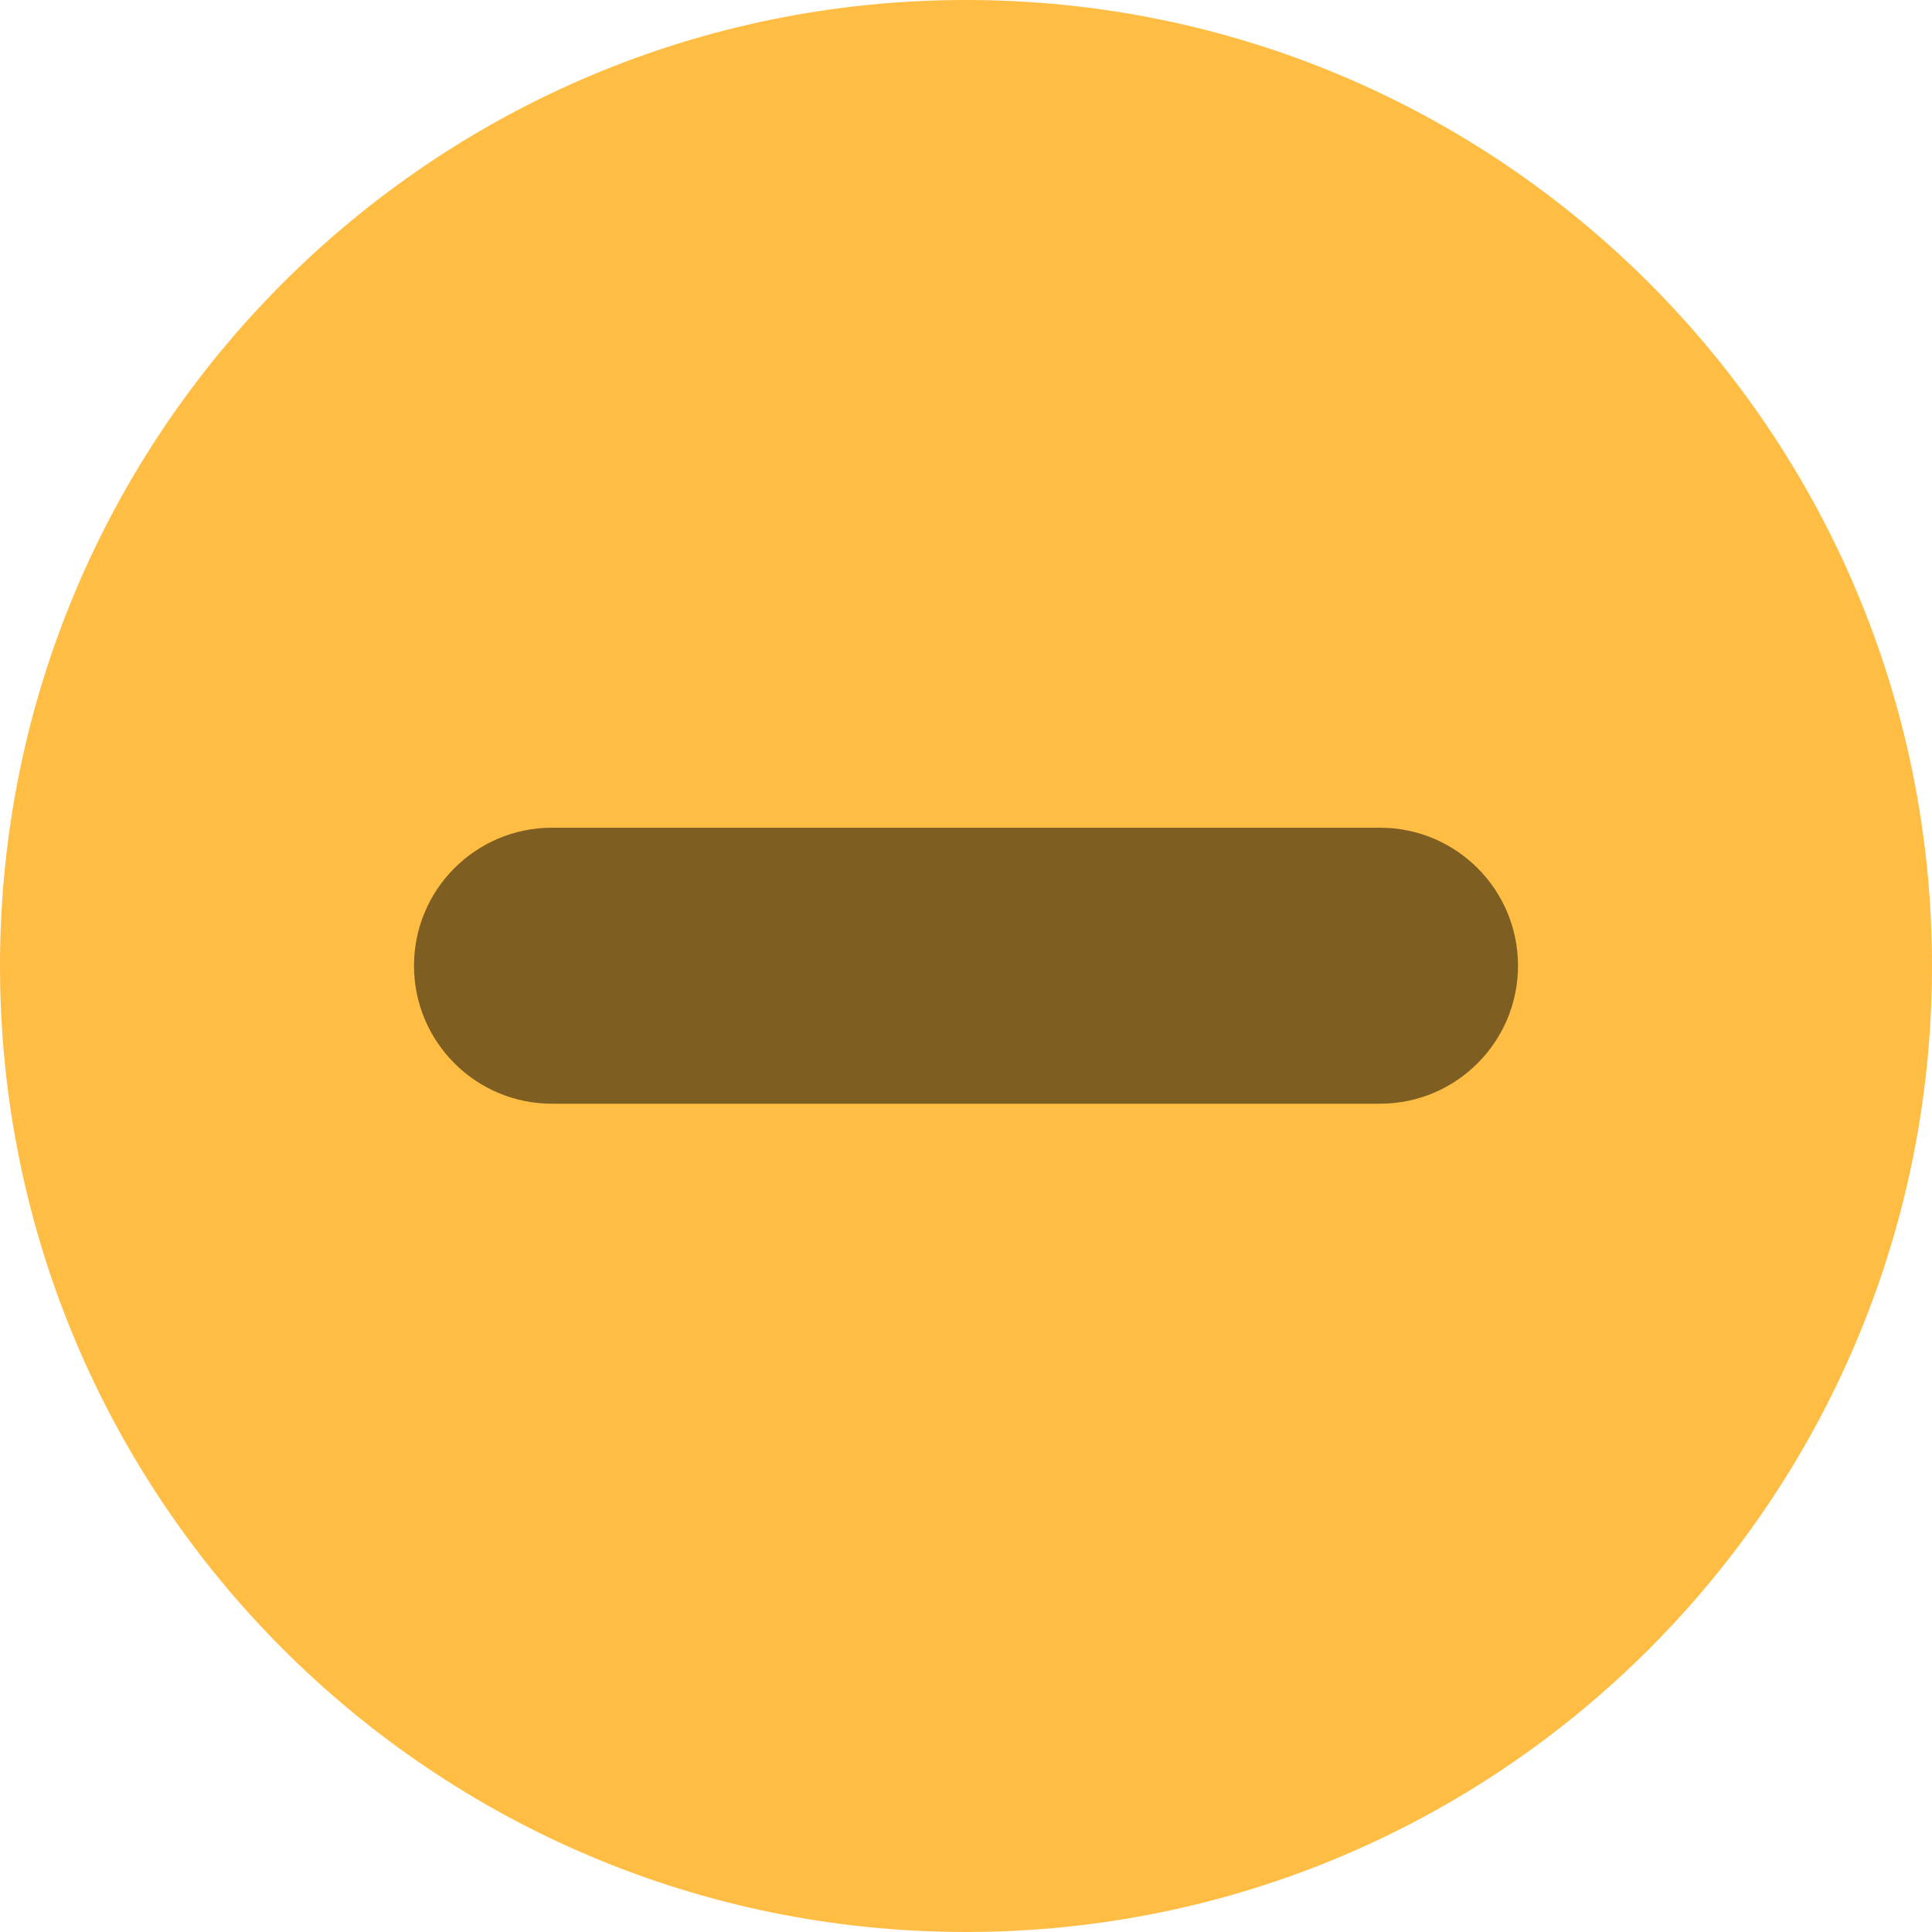
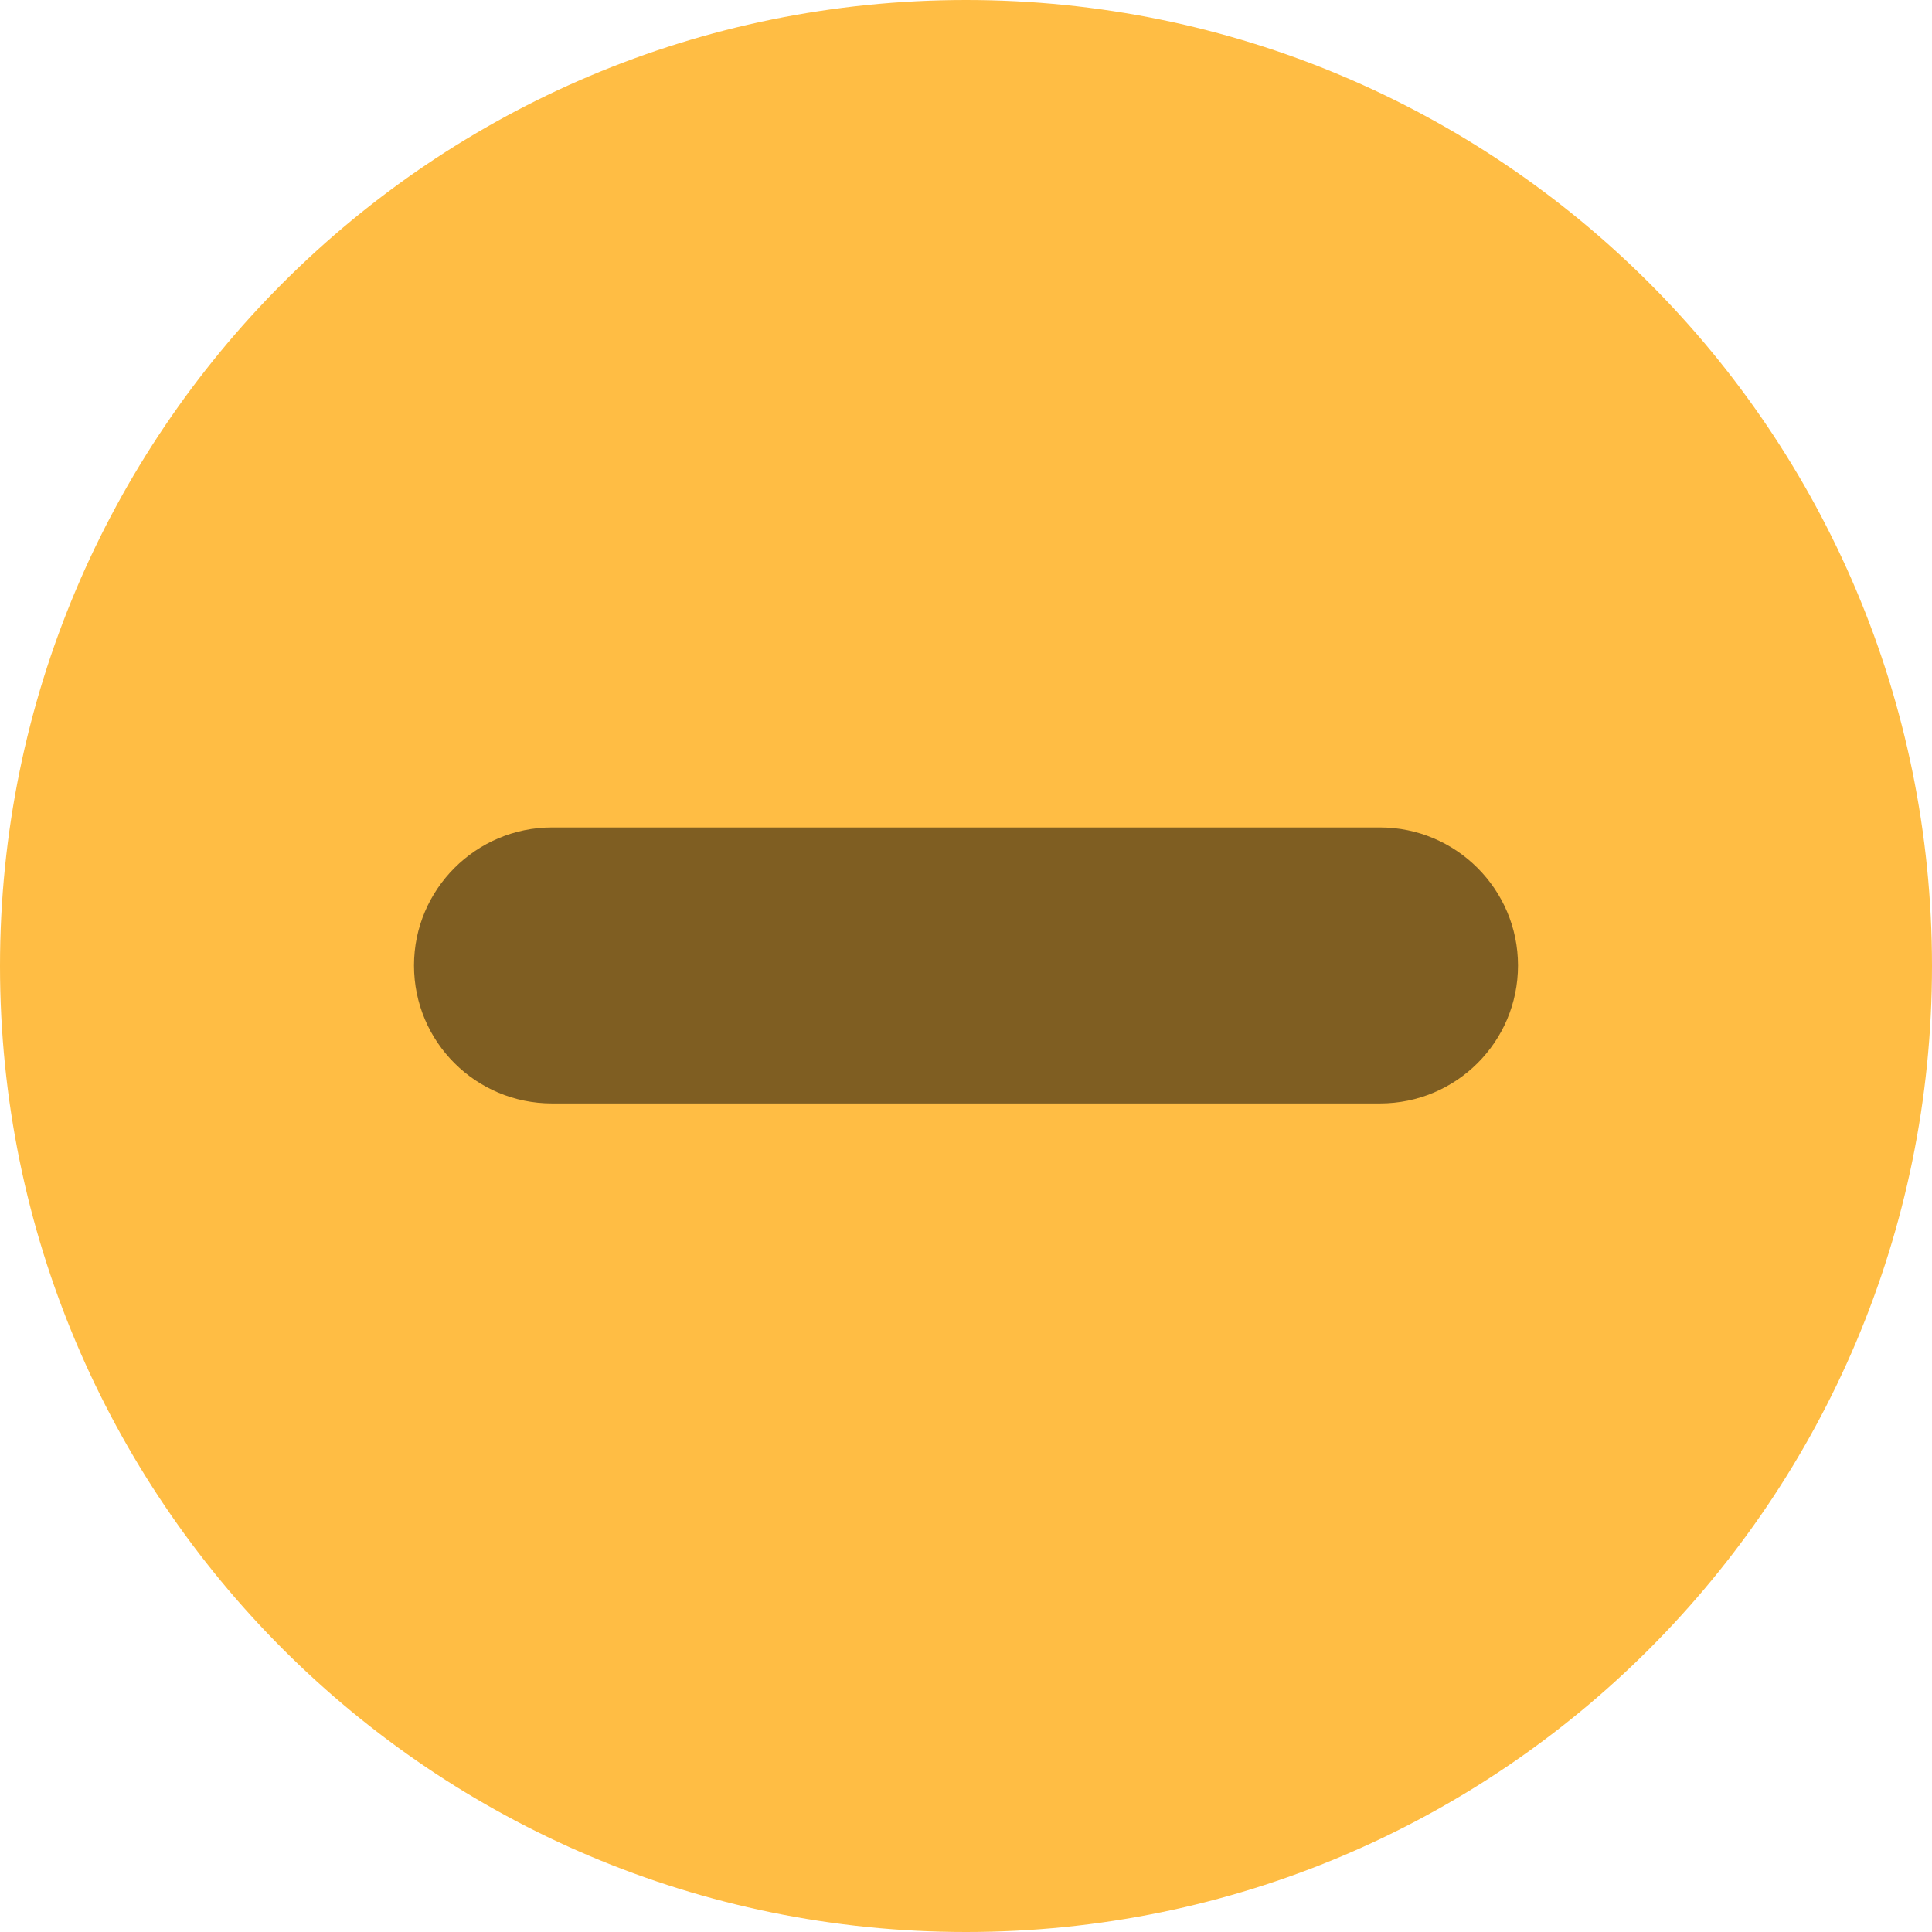
- <svg xmlns="http://www.w3.org/2000/svg" width="14" height="14" version="1.1" style="enable-background:new" id="svg10">
-   <defs id="defs14" />
-   <g transform="translate(-5,-1033.362)" id="g8">
-     <path style="fill:#FFBD44;fill-opacity:1;fill-rule:evenodd;stroke:none" d="m 12,1047.362 c 3.866,0 7,-3.134 7,-7 0,-3.866 -3.134,-7 -7,-7 -3.866,0 -7,3.134 -7,7 0,3.866 3.134,7 7,7" id="path2" />
-     <path style="opacity:1;fill:#FFBD44;fill-opacity:1;fill-rule:evenodd;stroke:none" d="m 12,1046.862 c 3.59,0 6.5,-2.91 6.5,-6.5 0,-3.59 -2.91,-6.5 -6.5,-6.5 -3.59,0 -6.5,2.91 -6.5,6.5 0,3.59 2.91,6.5 6.5,6.5" id="path4" />
-     <rect style="opacity:0.5;fill:#000000;fill-opacity:1;stroke:none;stroke-width:2;stroke-linecap:round;stroke-linejoin:round;stroke-miterlimit:4;stroke-dasharray:none;stroke-opacity:1" width="8" height="2" x="8" y="1039.36" ry="1" id="rect6" />
+ <svg xmlns="http://www.w3.org/2000/svg" xmlns:xlink="http://www.w3.org/1999/xlink" width="14px" height="14px" viewBox="0 0 14 14" version="1.1">
+   <defs>
+     <filter id="alpha" filterUnits="objectBoundingBox" x="0%" y="0%" width="100%" height="100%">
+       <feColorMatrix type="matrix" in="SourceGraphic" values="0 0 0 0 1 0 0 0 0 1 0 0 0 0 1 0 0 0 1 0" />
+     </filter>
+     <mask id="mask0">
+       <g filter="url(#alpha)">
+         <rect x="0" y="0" width="14" height="14" style="fill:rgb(0%,0%,0%);fill-opacity:0.5;stroke:none;" />
+       </g>
+     </mask>
+     <clipPath id="clip1">
+       <rect x="0" y="0" width="14" height="14" />
+     </clipPath>
+     <g id="surface5" clip-path="url(#clip1)">
+       <path style=" stroke:none;fill-rule:nonzero;fill:rgb(0%,0%,0%);fill-opacity:1;" d="M 4 5.996 L 10 5.996 C 10.551 5.996 11 6.445 11 6.996 C 11 7.551 10.551 7.996 10 7.996 L 4 7.996 C 3.449 7.996 3 7.551 3 6.996 C 3 6.445 3.449 5.996 4 5.996 Z M 4 5.996 " />
+     </g>
+   </defs>
+   <g id="surface1">
+     <path style=" stroke:none;fill-rule:evenodd;fill:rgb(100%,74.118%,26.667%);fill-opacity:1;" d="M 7 14 C 10.867 14 14 10.867 14 7 C 14 3.133 10.867 0 7 0 C 3.133 0 0 3.133 0 7 C 0 10.867 3.133 14 7 14 " />
+     <path style=" stroke:none;fill-rule:evenodd;fill:rgb(100%,74.118%,26.667%);fill-opacity:1;" d="M 7 13.5 C 10.59 13.5 13.5 10.59 13.5 7 C 13.5 3.41 10.59 0.5 7 0.5 C 3.41 0.5 0.5 3.41 0.5 7 C 0.5 10.59 3.41 13.5 7 13.5 " />
+     <use xlink:href="#surface5" mask="url(#mask0)" />
  </g>
</svg>
